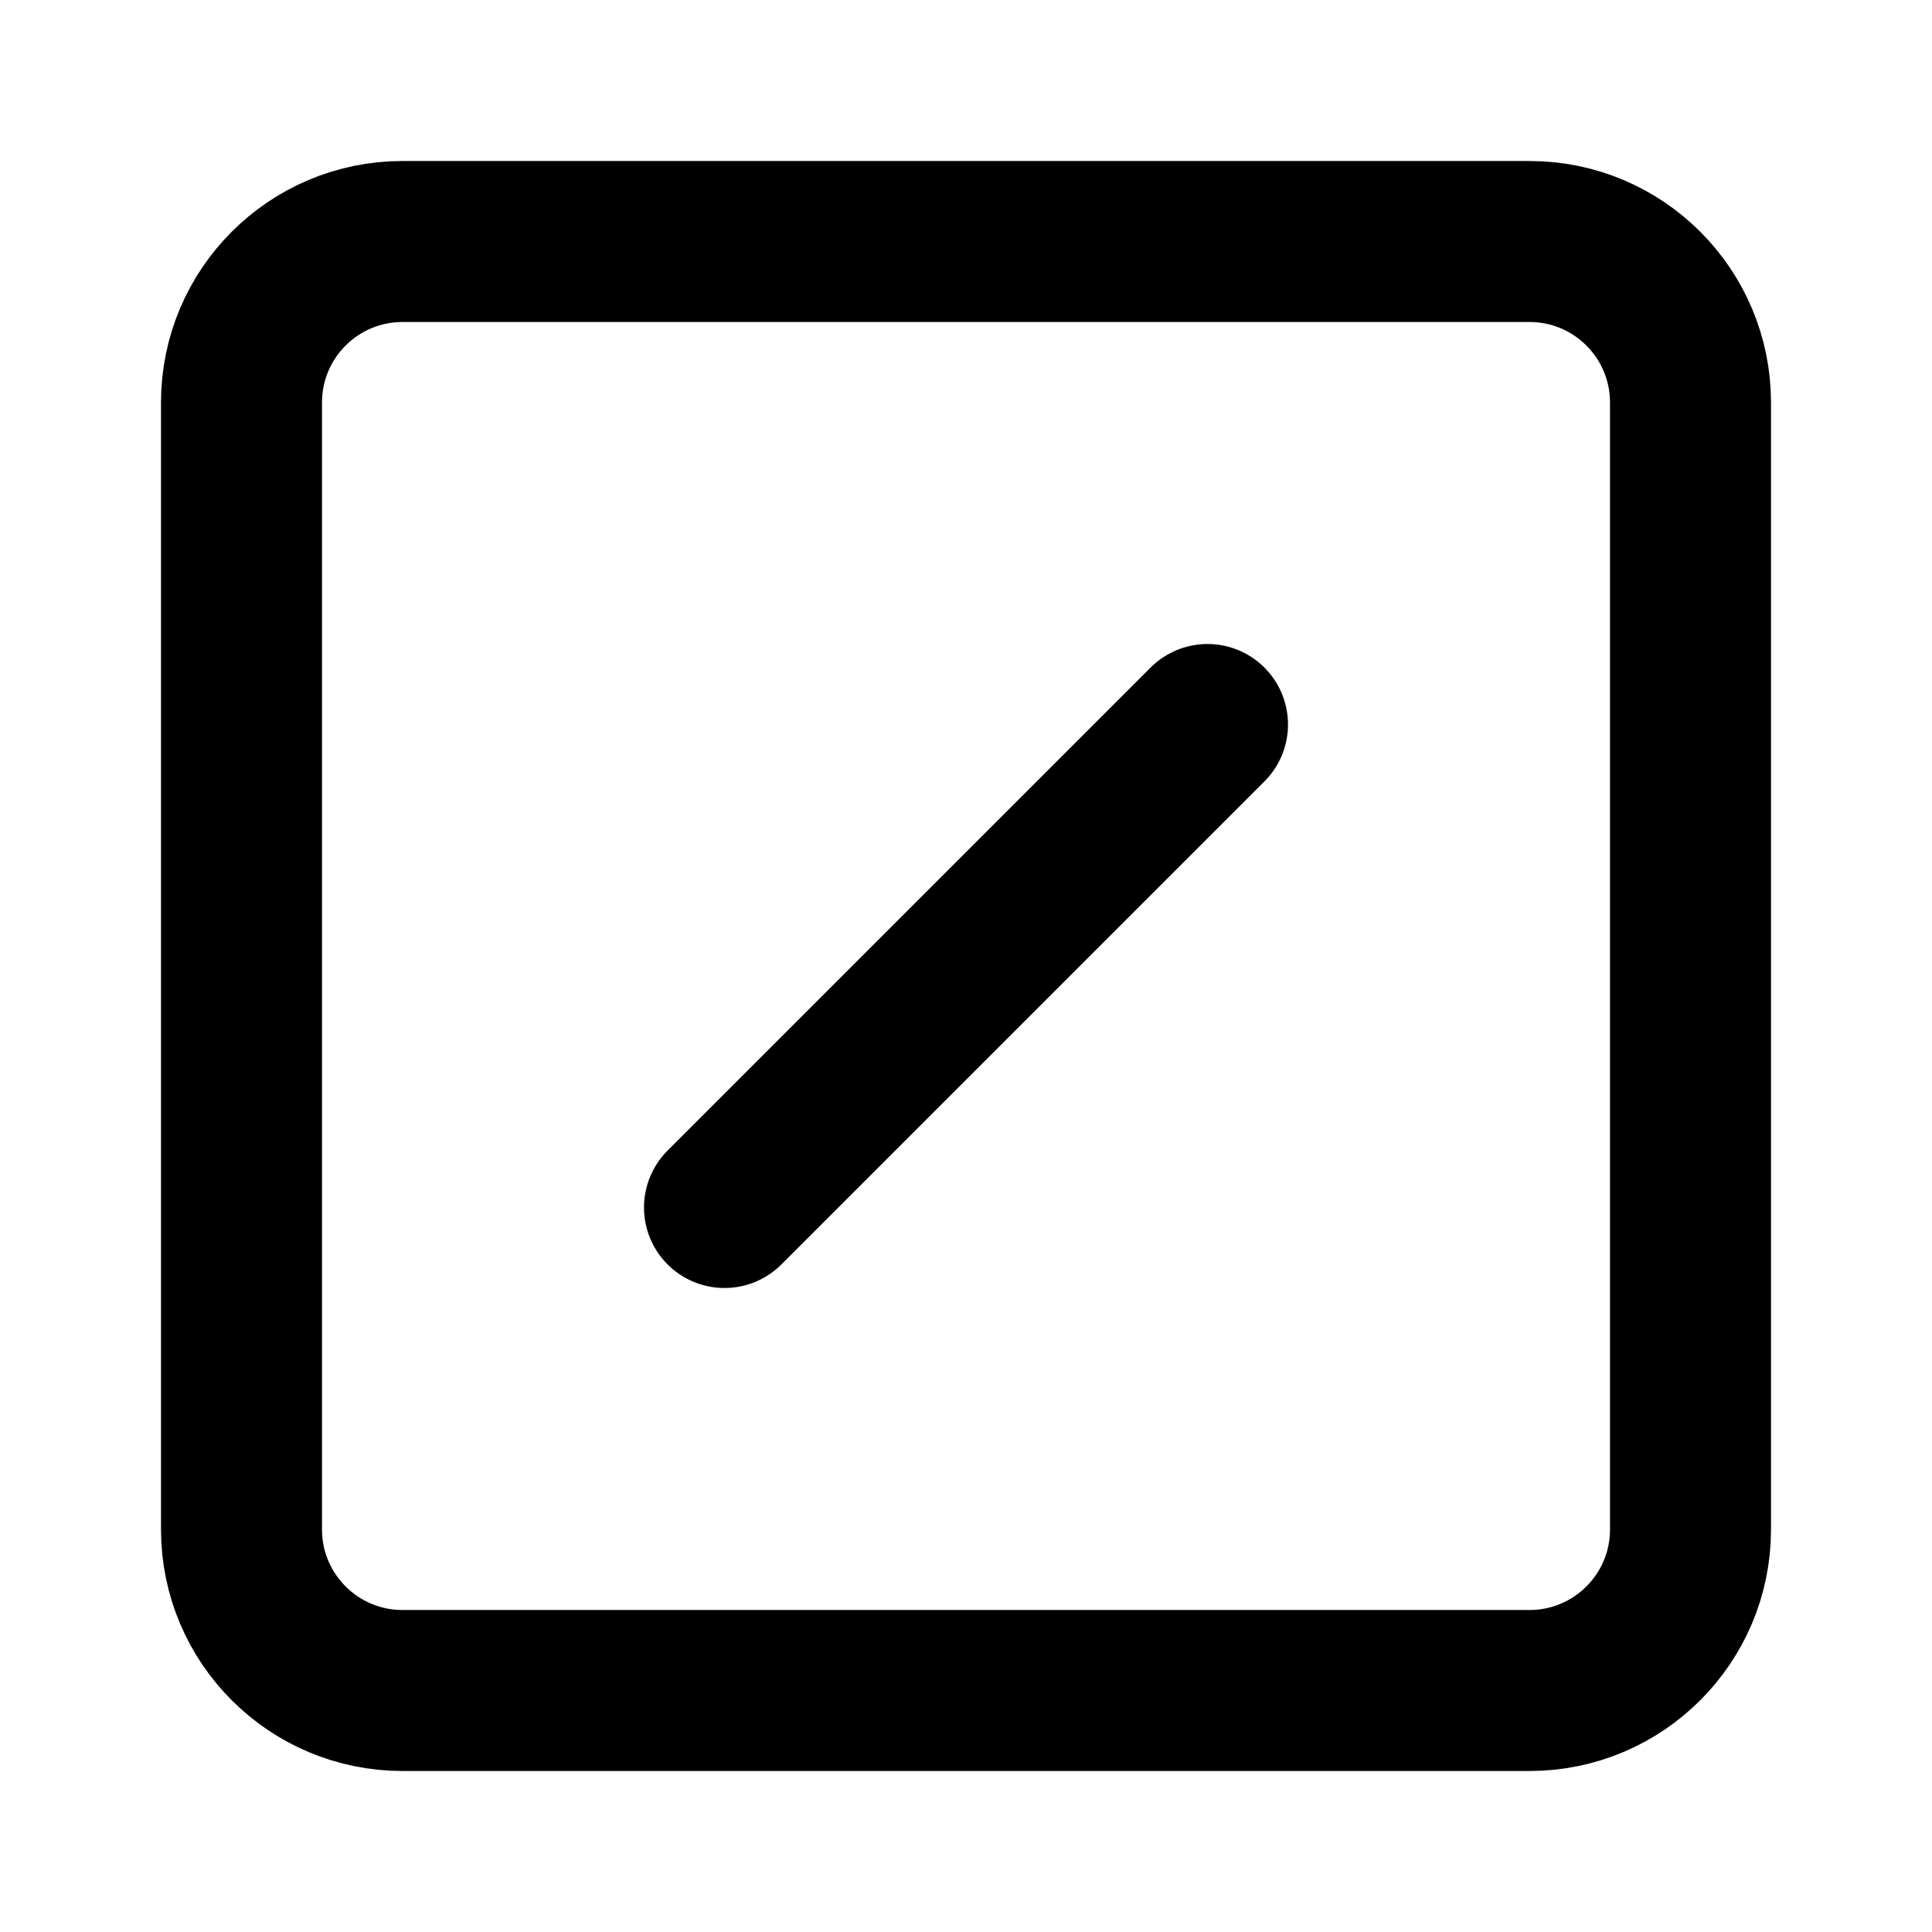
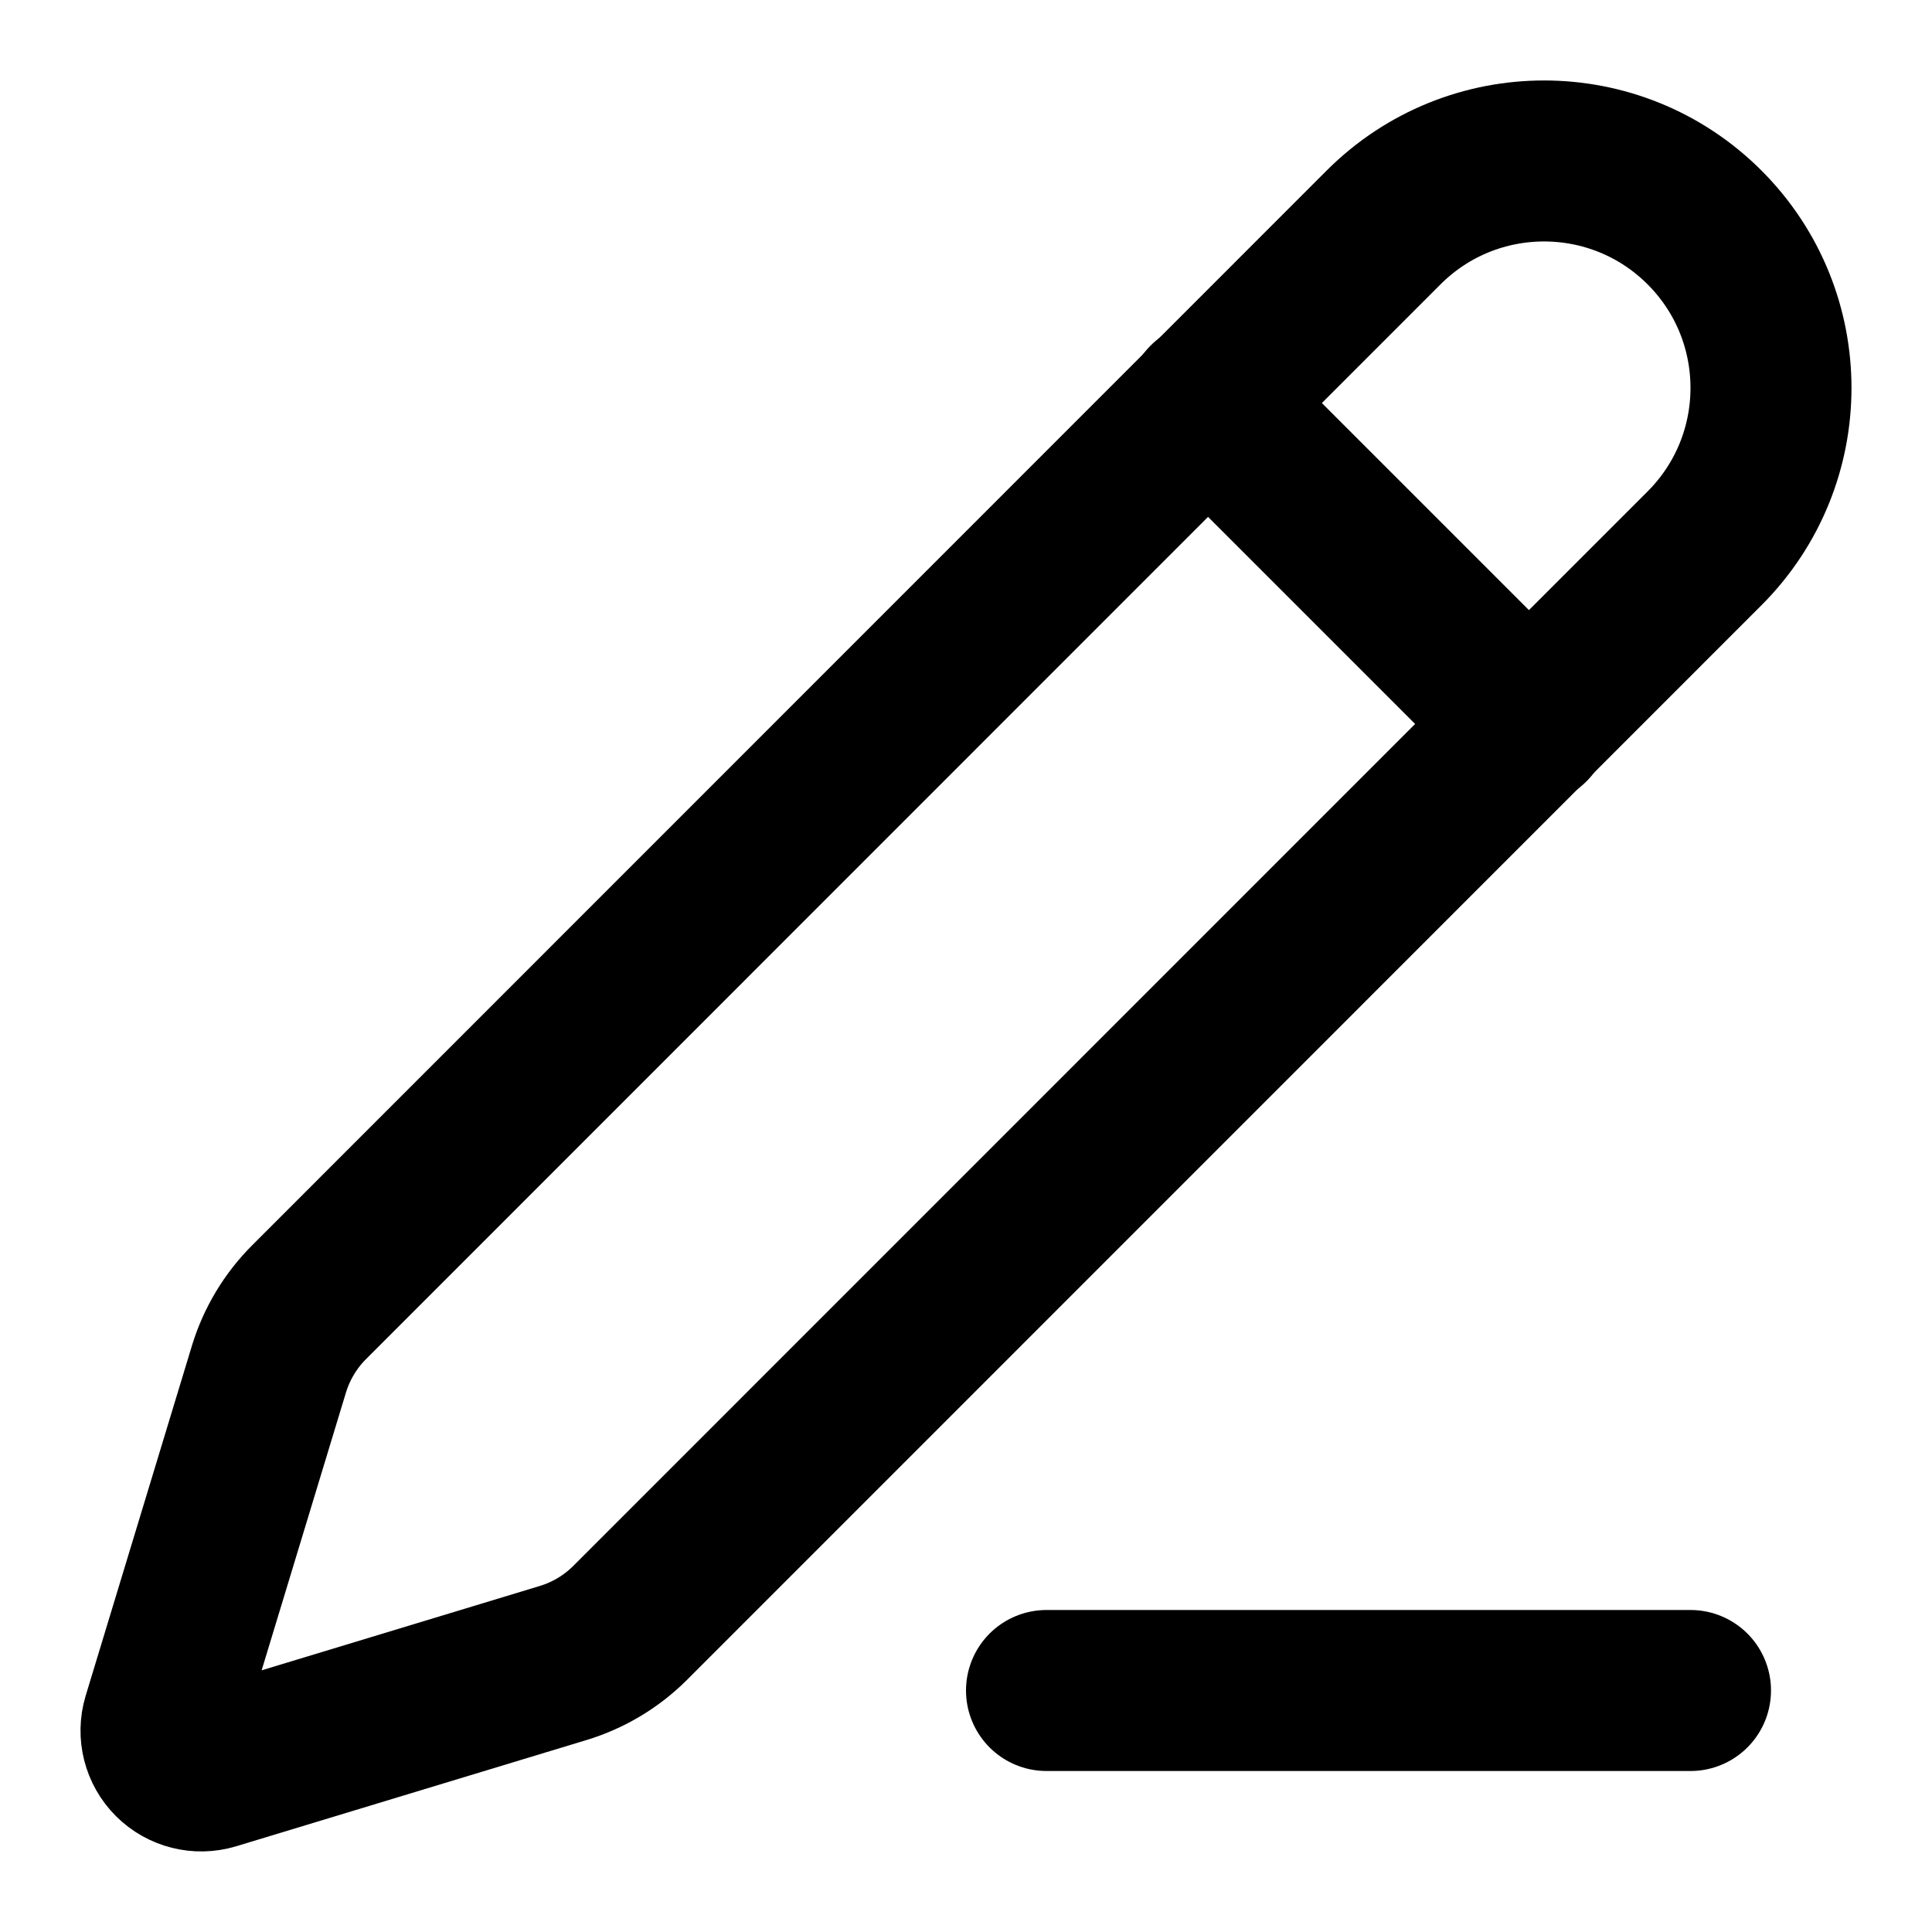
<svg xmlns="http://www.w3.org/2000/svg" width="24" height="24" viewBox="0 0 24 24" fill="none" stroke="currentColor" stroke-width="2" stroke-linecap="round" stroke-linejoin="round">
-   <rect width="18" height="18" x="3" y="3" rx="2" />
-   <line x1="9" x2="15" y1="15" y2="9" />
+   <path d="M13 21h8" />
+   <path d="m15 5 4 4" />
+   <path d="M21.174 6.812a1 1 0 0 0-3.986-3.987L3.842 16.174a2 2 0 0 0-.5.83l-1.321 4.352a.5.5 0 0 0 .623.622l4.353-1.32a2 2 0 0 0 .83-.497z" />
</svg>
